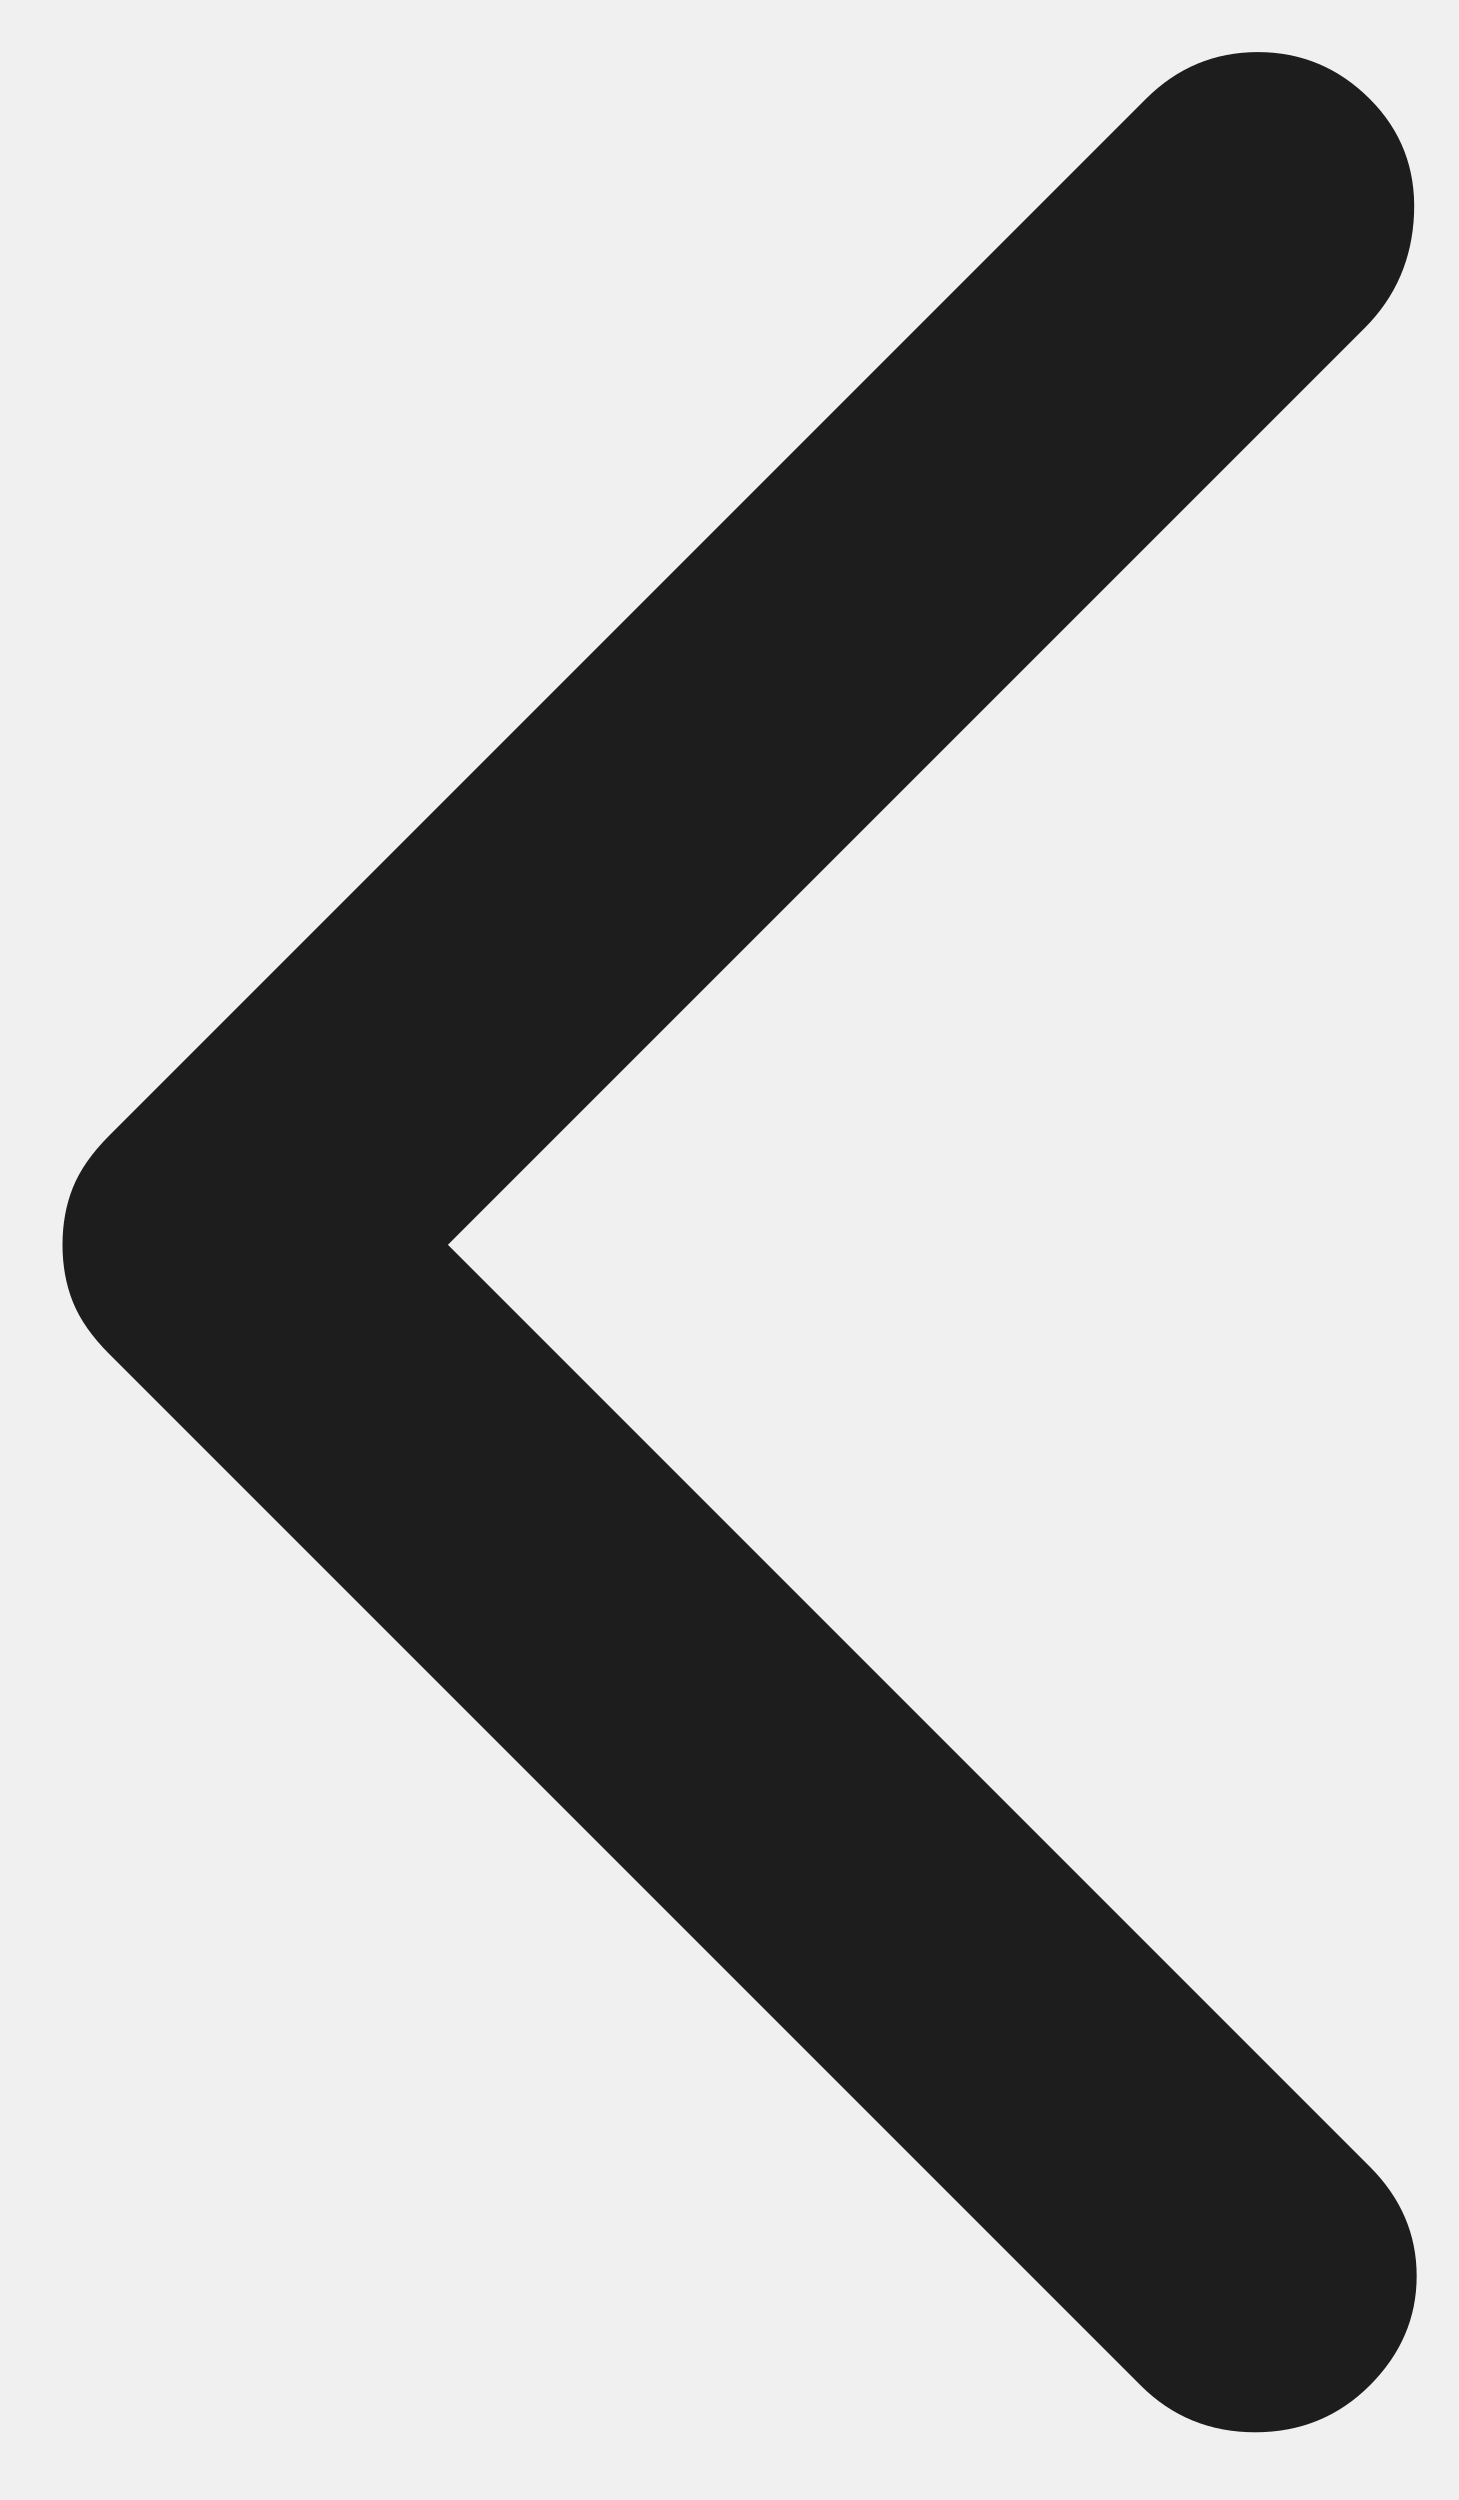
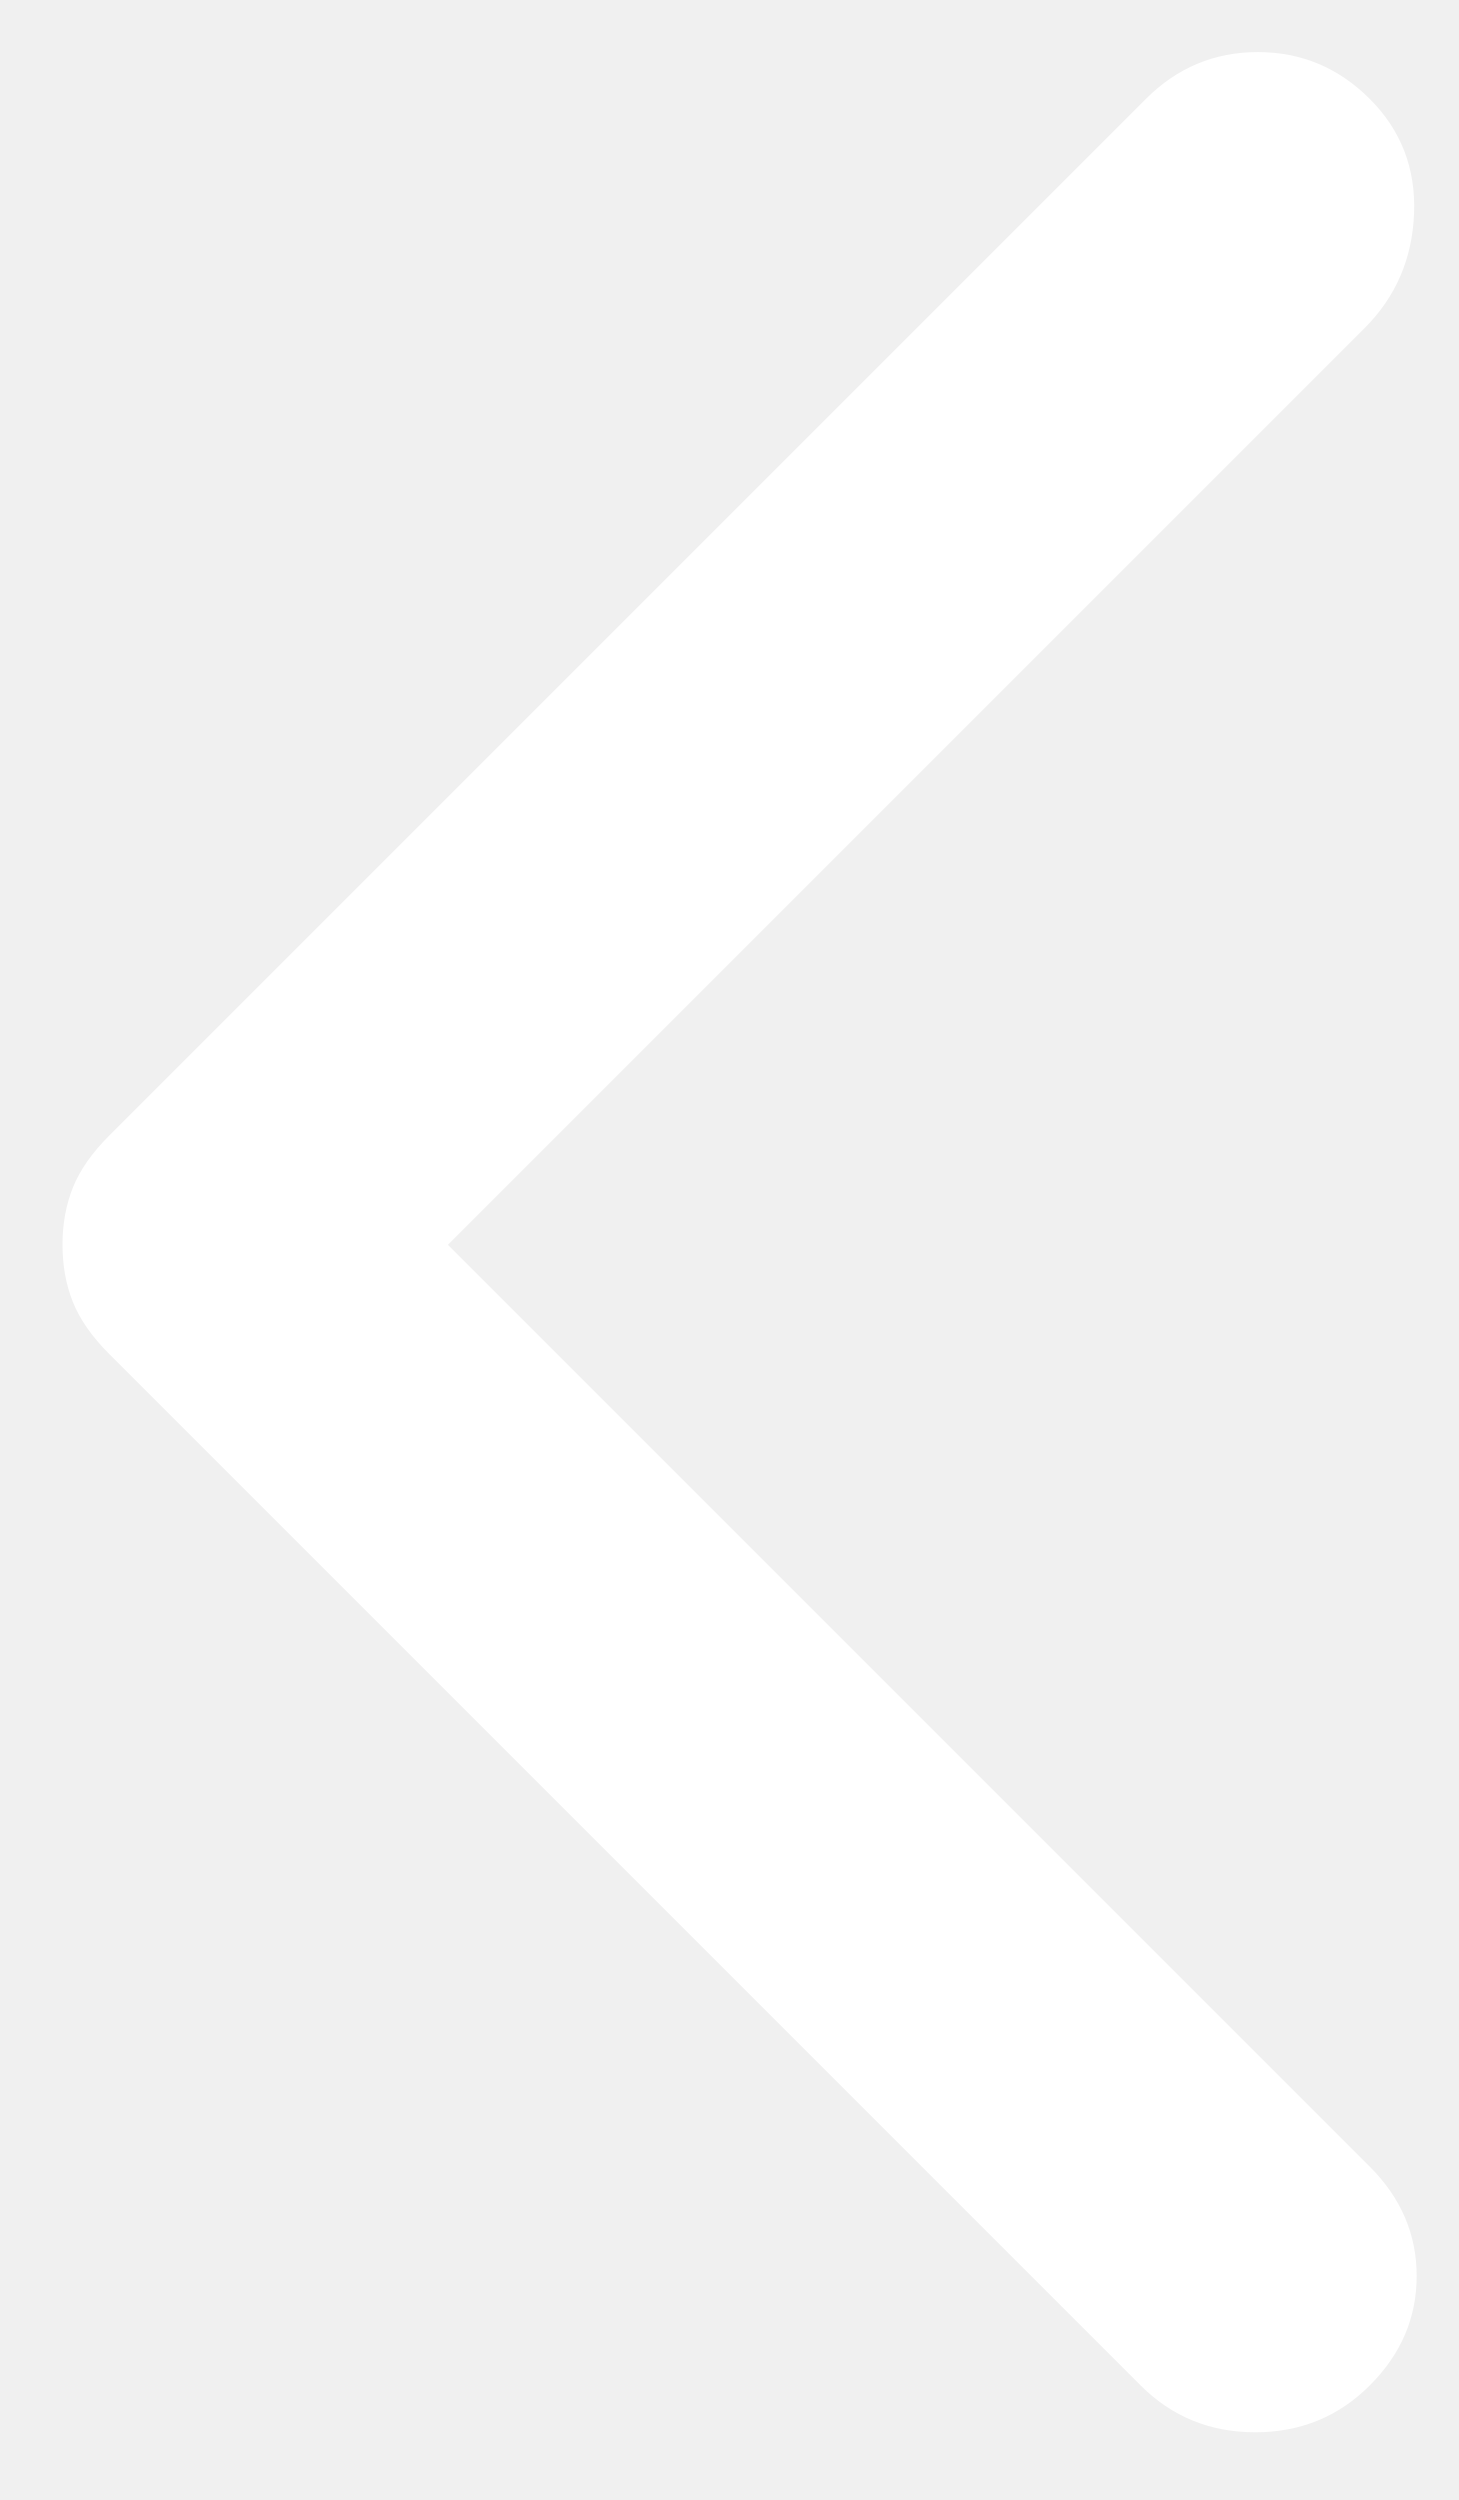
<svg xmlns="http://www.w3.org/2000/svg" width="14" height="24" viewBox="0 0 14 24" fill="none">
-   <path d="M10.95 22.9L1.05 13C0.883 12.833 0.767 12.667 0.7 12.5C0.633 12.333 0.6 12.15 0.6 11.95C0.6 11.75 0.633 11.567 0.7 11.4C0.767 11.233 0.883 11.067 1.05 10.9L11 0.95C11.3 0.65 11.658 0.5 12.075 0.5C12.492 0.5 12.85 0.65 13.15 0.95C13.45 1.25 13.592 1.617 13.575 2.05C13.558 2.483 13.4 2.85 13.1 3.15L4.3 11.95L13.15 20.8C13.45 21.1 13.6 21.45 13.6 21.85C13.6 22.25 13.45 22.6 13.15 22.9C12.85 23.2 12.483 23.35 12.05 23.35C11.617 23.35 11.25 23.2 10.95 22.9Z" fill="#1D1D1D" />
+   <path d="M10.95 22.9L1.05 13C0.883 12.833 0.767 12.667 0.7 12.5C0.633 12.333 0.6 12.15 0.6 11.95C0.6 11.75 0.633 11.567 0.7 11.4C0.767 11.233 0.883 11.067 1.05 10.9L11 0.95C11.3 0.65 11.658 0.5 12.075 0.5C12.492 0.5 12.85 0.65 13.15 0.95C13.45 1.25 13.592 1.617 13.575 2.05C13.558 2.483 13.4 2.85 13.1 3.15L4.3 11.95L13.15 20.8C13.45 21.1 13.6 21.45 13.6 21.85C13.6 22.25 13.45 22.6 13.15 22.9C12.85 23.2 12.483 23.35 12.05 23.35C11.617 23.35 11.25 23.2 10.95 22.9Z" fill="#ffffff" />
</svg>
